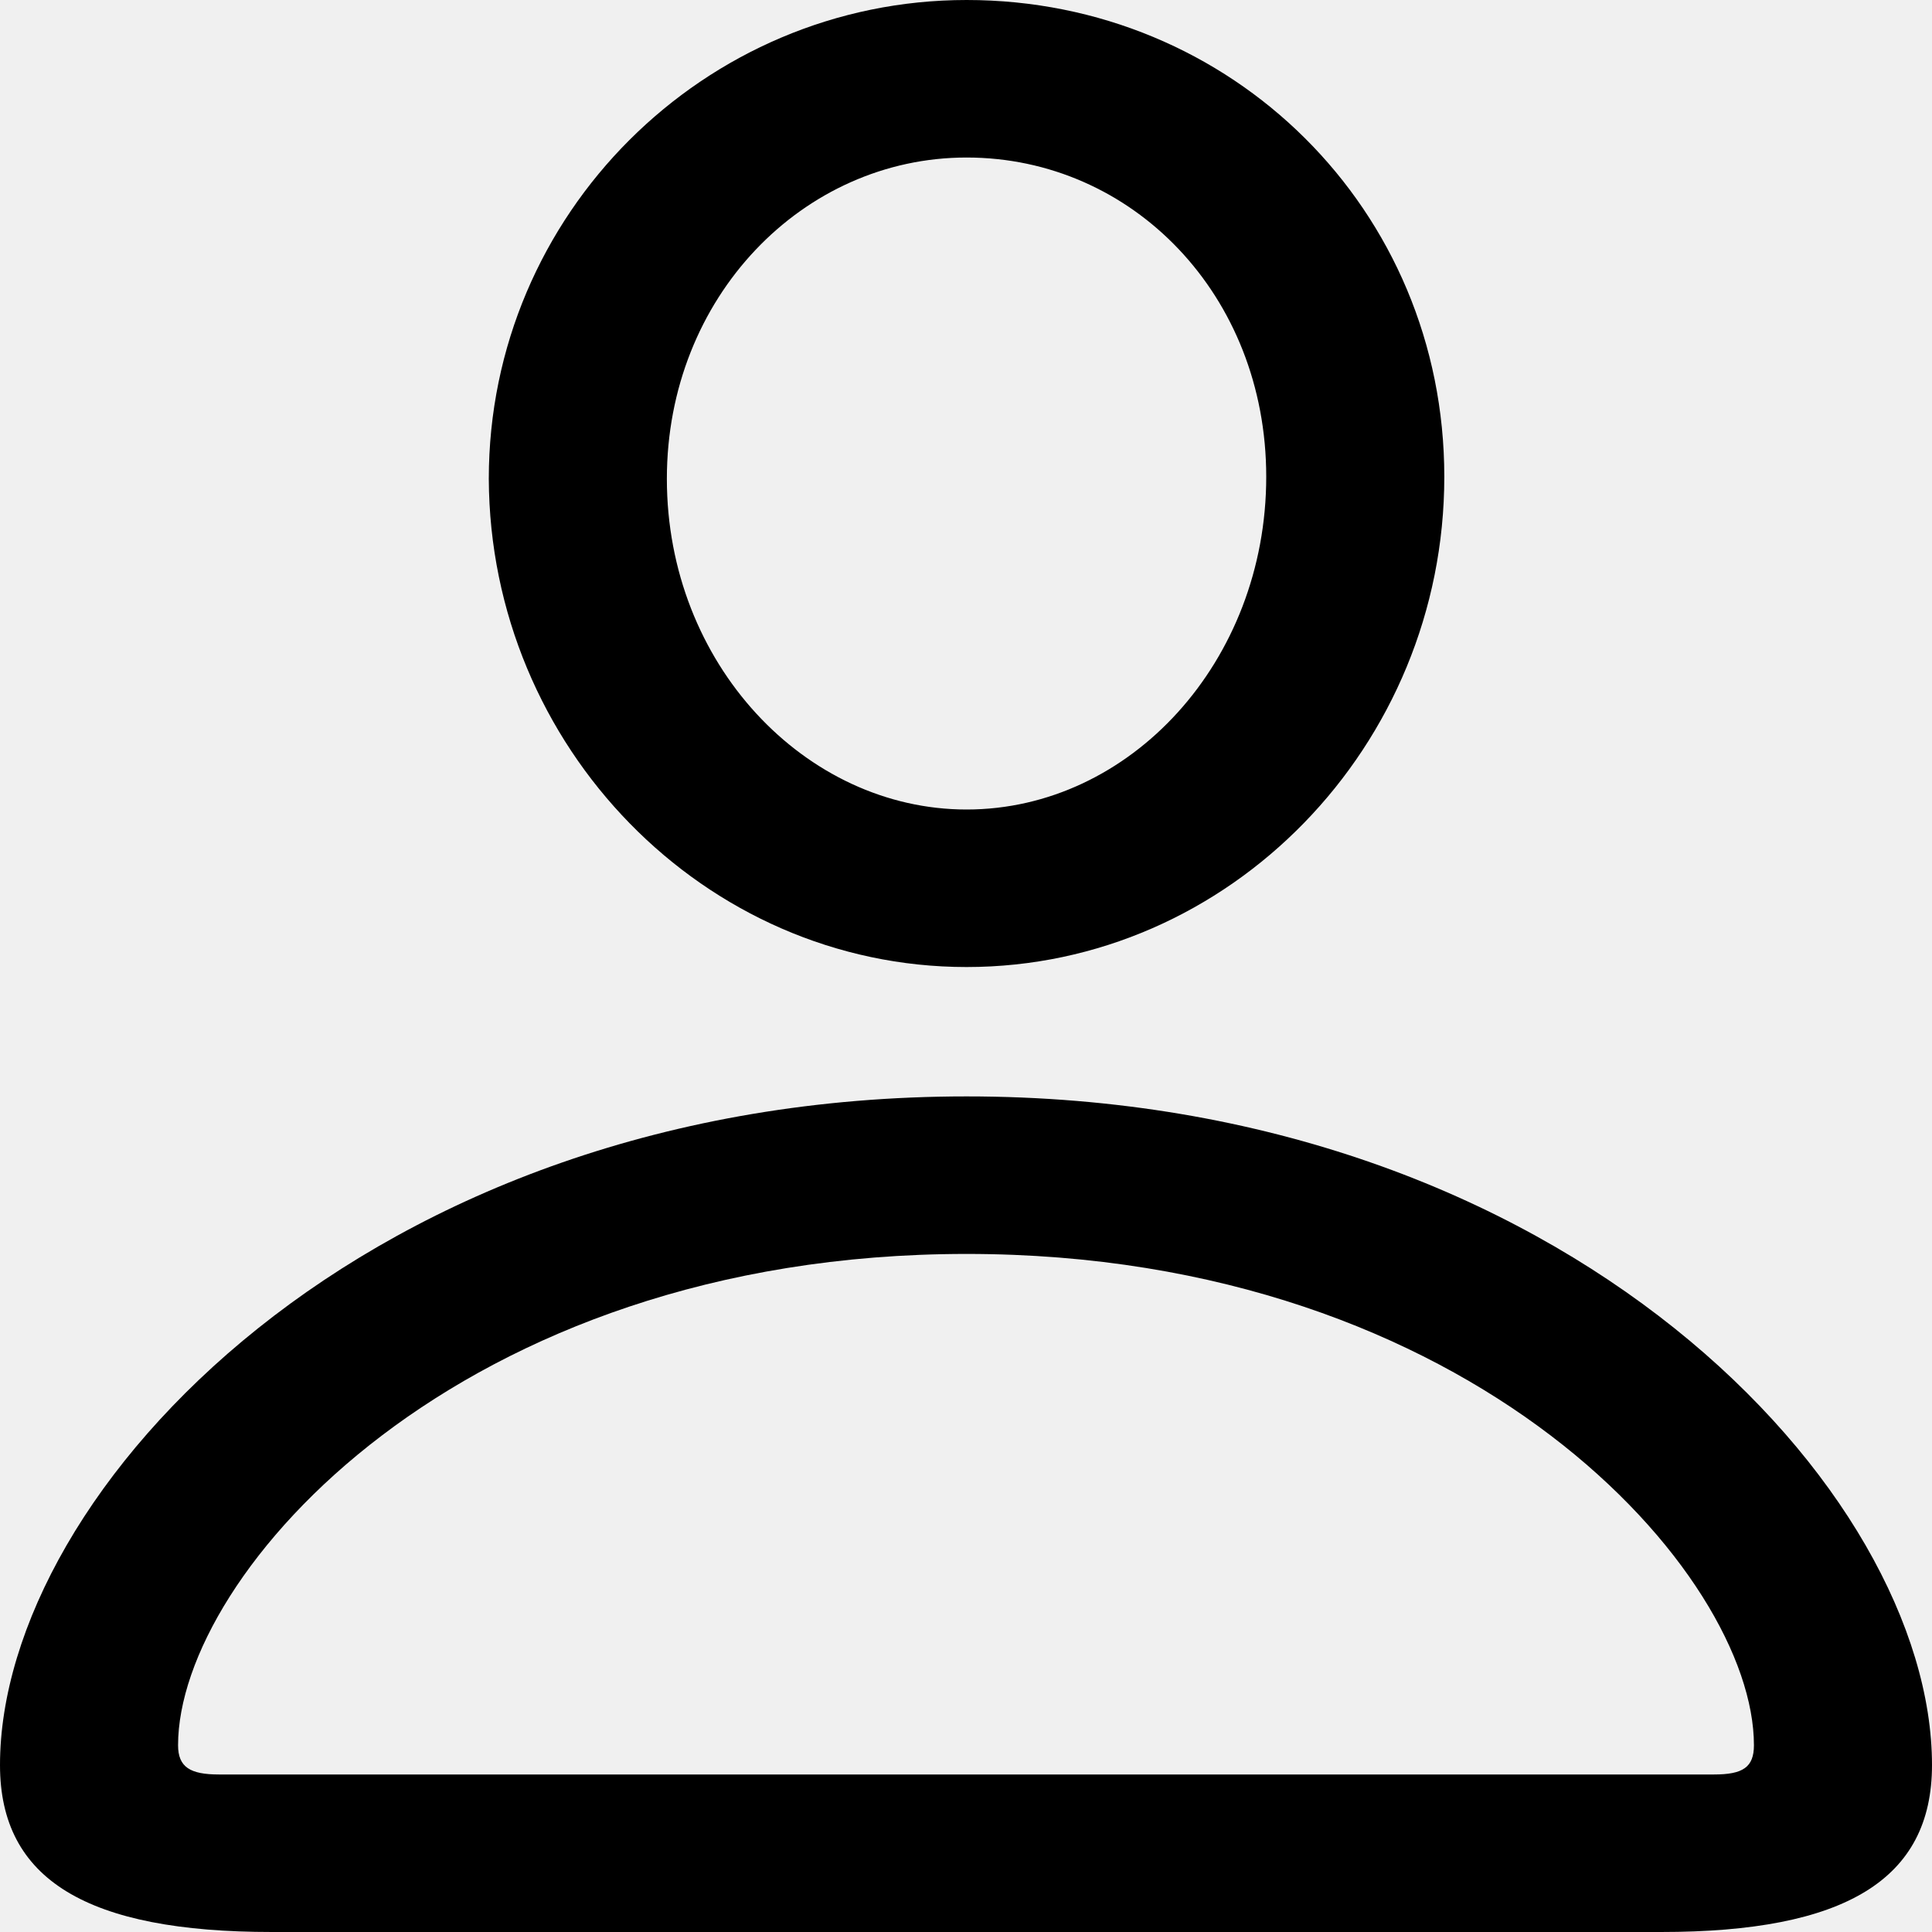
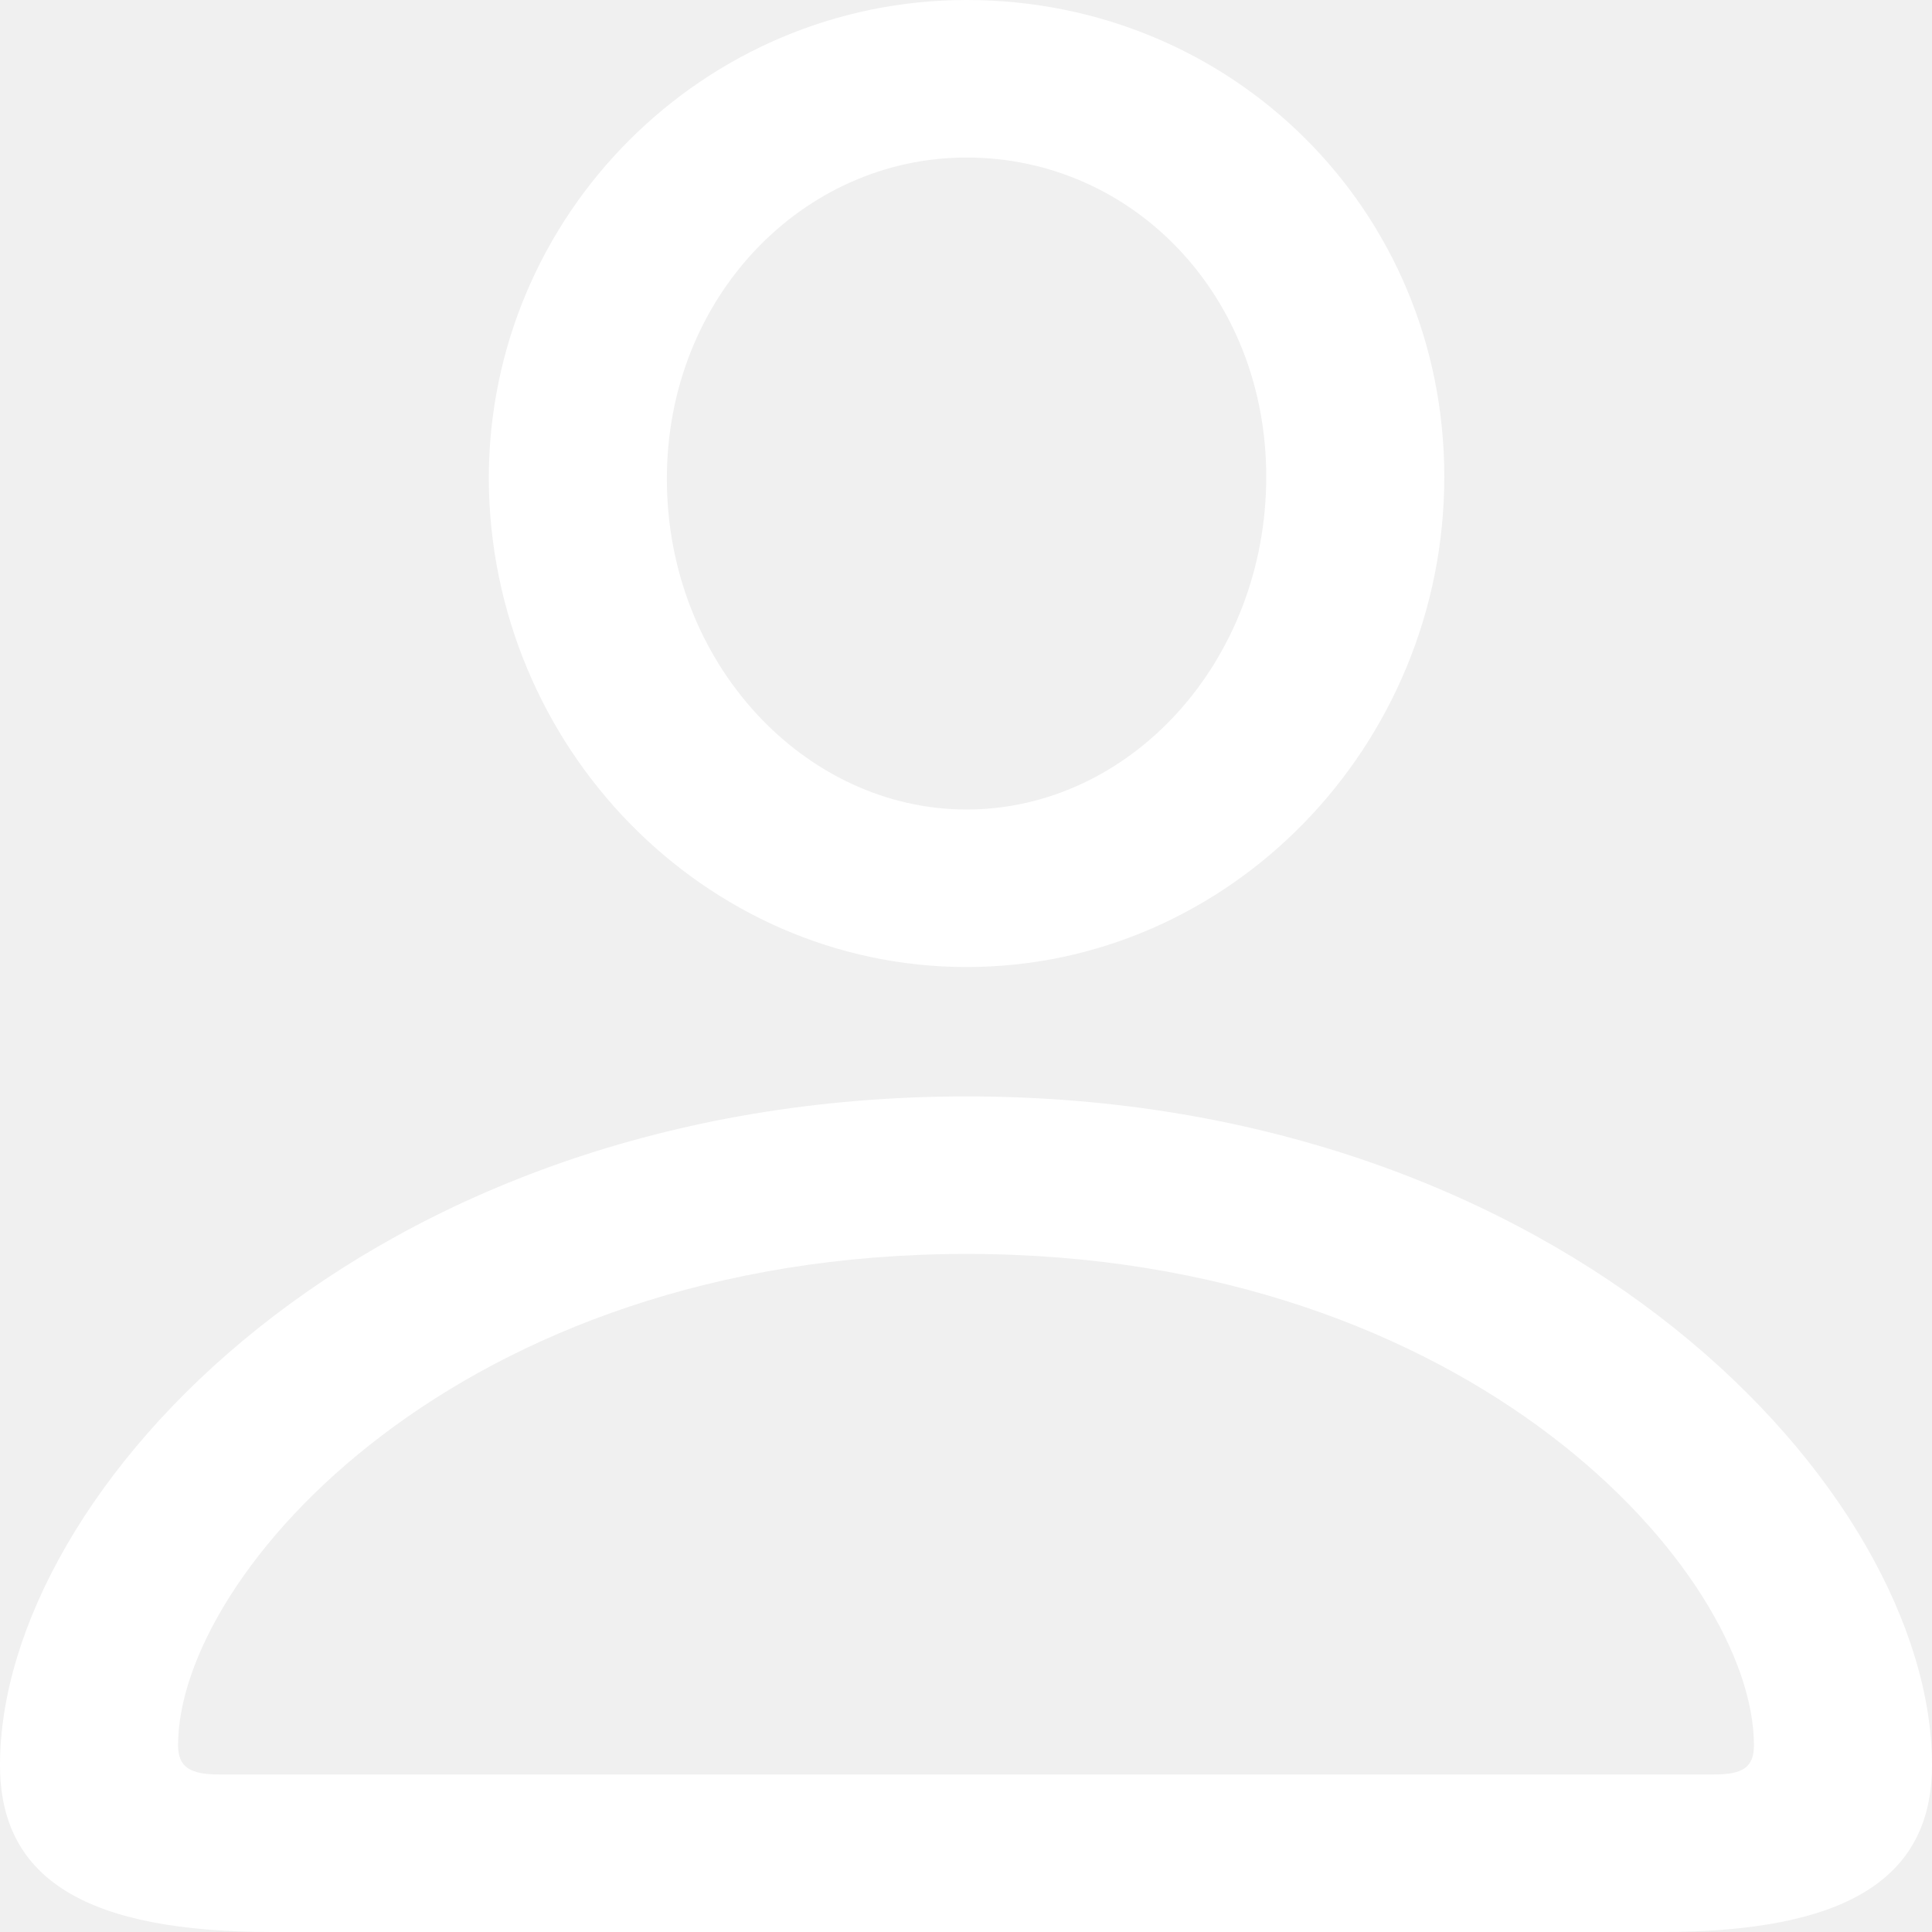
<svg xmlns="http://www.w3.org/2000/svg" width="30" height="30" viewBox="0 0 30 30" fill="none">
-   <path d="M15.009 15.016C19.096 15.016 22.427 11.582 22.427 7.403C22.427 3.256 19.13 0 15.009 0C10.939 0 7.59 3.321 7.59 7.435C7.607 11.598 10.939 15.016 15.009 15.016ZM15.009 12.57C12.501 12.57 10.355 10.302 10.355 7.435C10.355 4.617 12.467 2.446 15.009 2.446C17.584 2.446 19.662 4.584 19.662 7.403C19.662 10.27 17.55 12.57 15.009 12.57ZM4.224 30H25.793C28.643 30 30 29.19 30 27.408C30 23.164 24.333 17.025 15.009 17.025C5.684 17.025 0 23.164 0 27.408C0 29.19 1.357 30 4.224 30ZM3.4 27.554C2.954 27.554 2.765 27.441 2.765 27.1C2.765 24.444 7.126 19.471 15.009 19.471C22.891 19.471 27.235 24.444 27.235 27.1C27.235 27.441 27.064 27.554 26.617 27.554H3.4Z" fill="black" />
+   <path d="M15.009 15.016C19.096 15.016 22.427 11.582 22.427 7.403C22.427 3.256 19.13 0 15.009 0C10.939 0 7.59 3.321 7.59 7.435C7.607 11.598 10.939 15.016 15.009 15.016ZM15.009 12.57C12.501 12.57 10.355 10.302 10.355 7.435C10.355 4.617 12.467 2.446 15.009 2.446C17.584 2.446 19.662 4.584 19.662 7.403C19.662 10.27 17.55 12.57 15.009 12.57ZM4.224 30H25.793C28.643 30 30 29.19 30 27.408C30 23.164 24.333 17.025 15.009 17.025C5.684 17.025 0 23.164 0 27.408C0 29.19 1.357 30 4.224 30ZM3.4 27.554C2.954 27.554 2.765 27.441 2.765 27.1C2.765 24.444 7.126 19.471 15.009 19.471C22.891 19.471 27.235 24.444 27.235 27.1C27.235 27.441 27.064 27.554 26.617 27.554H3.4Z" fill="white" />
</svg>
